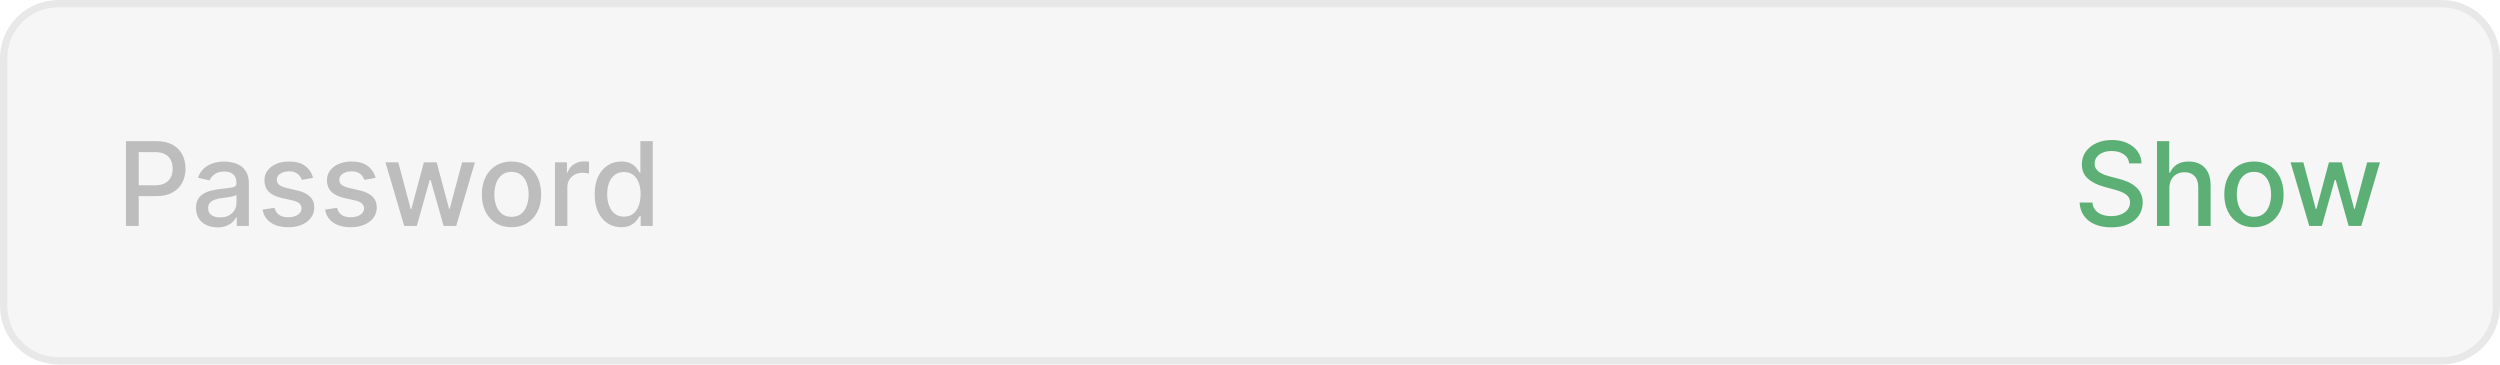
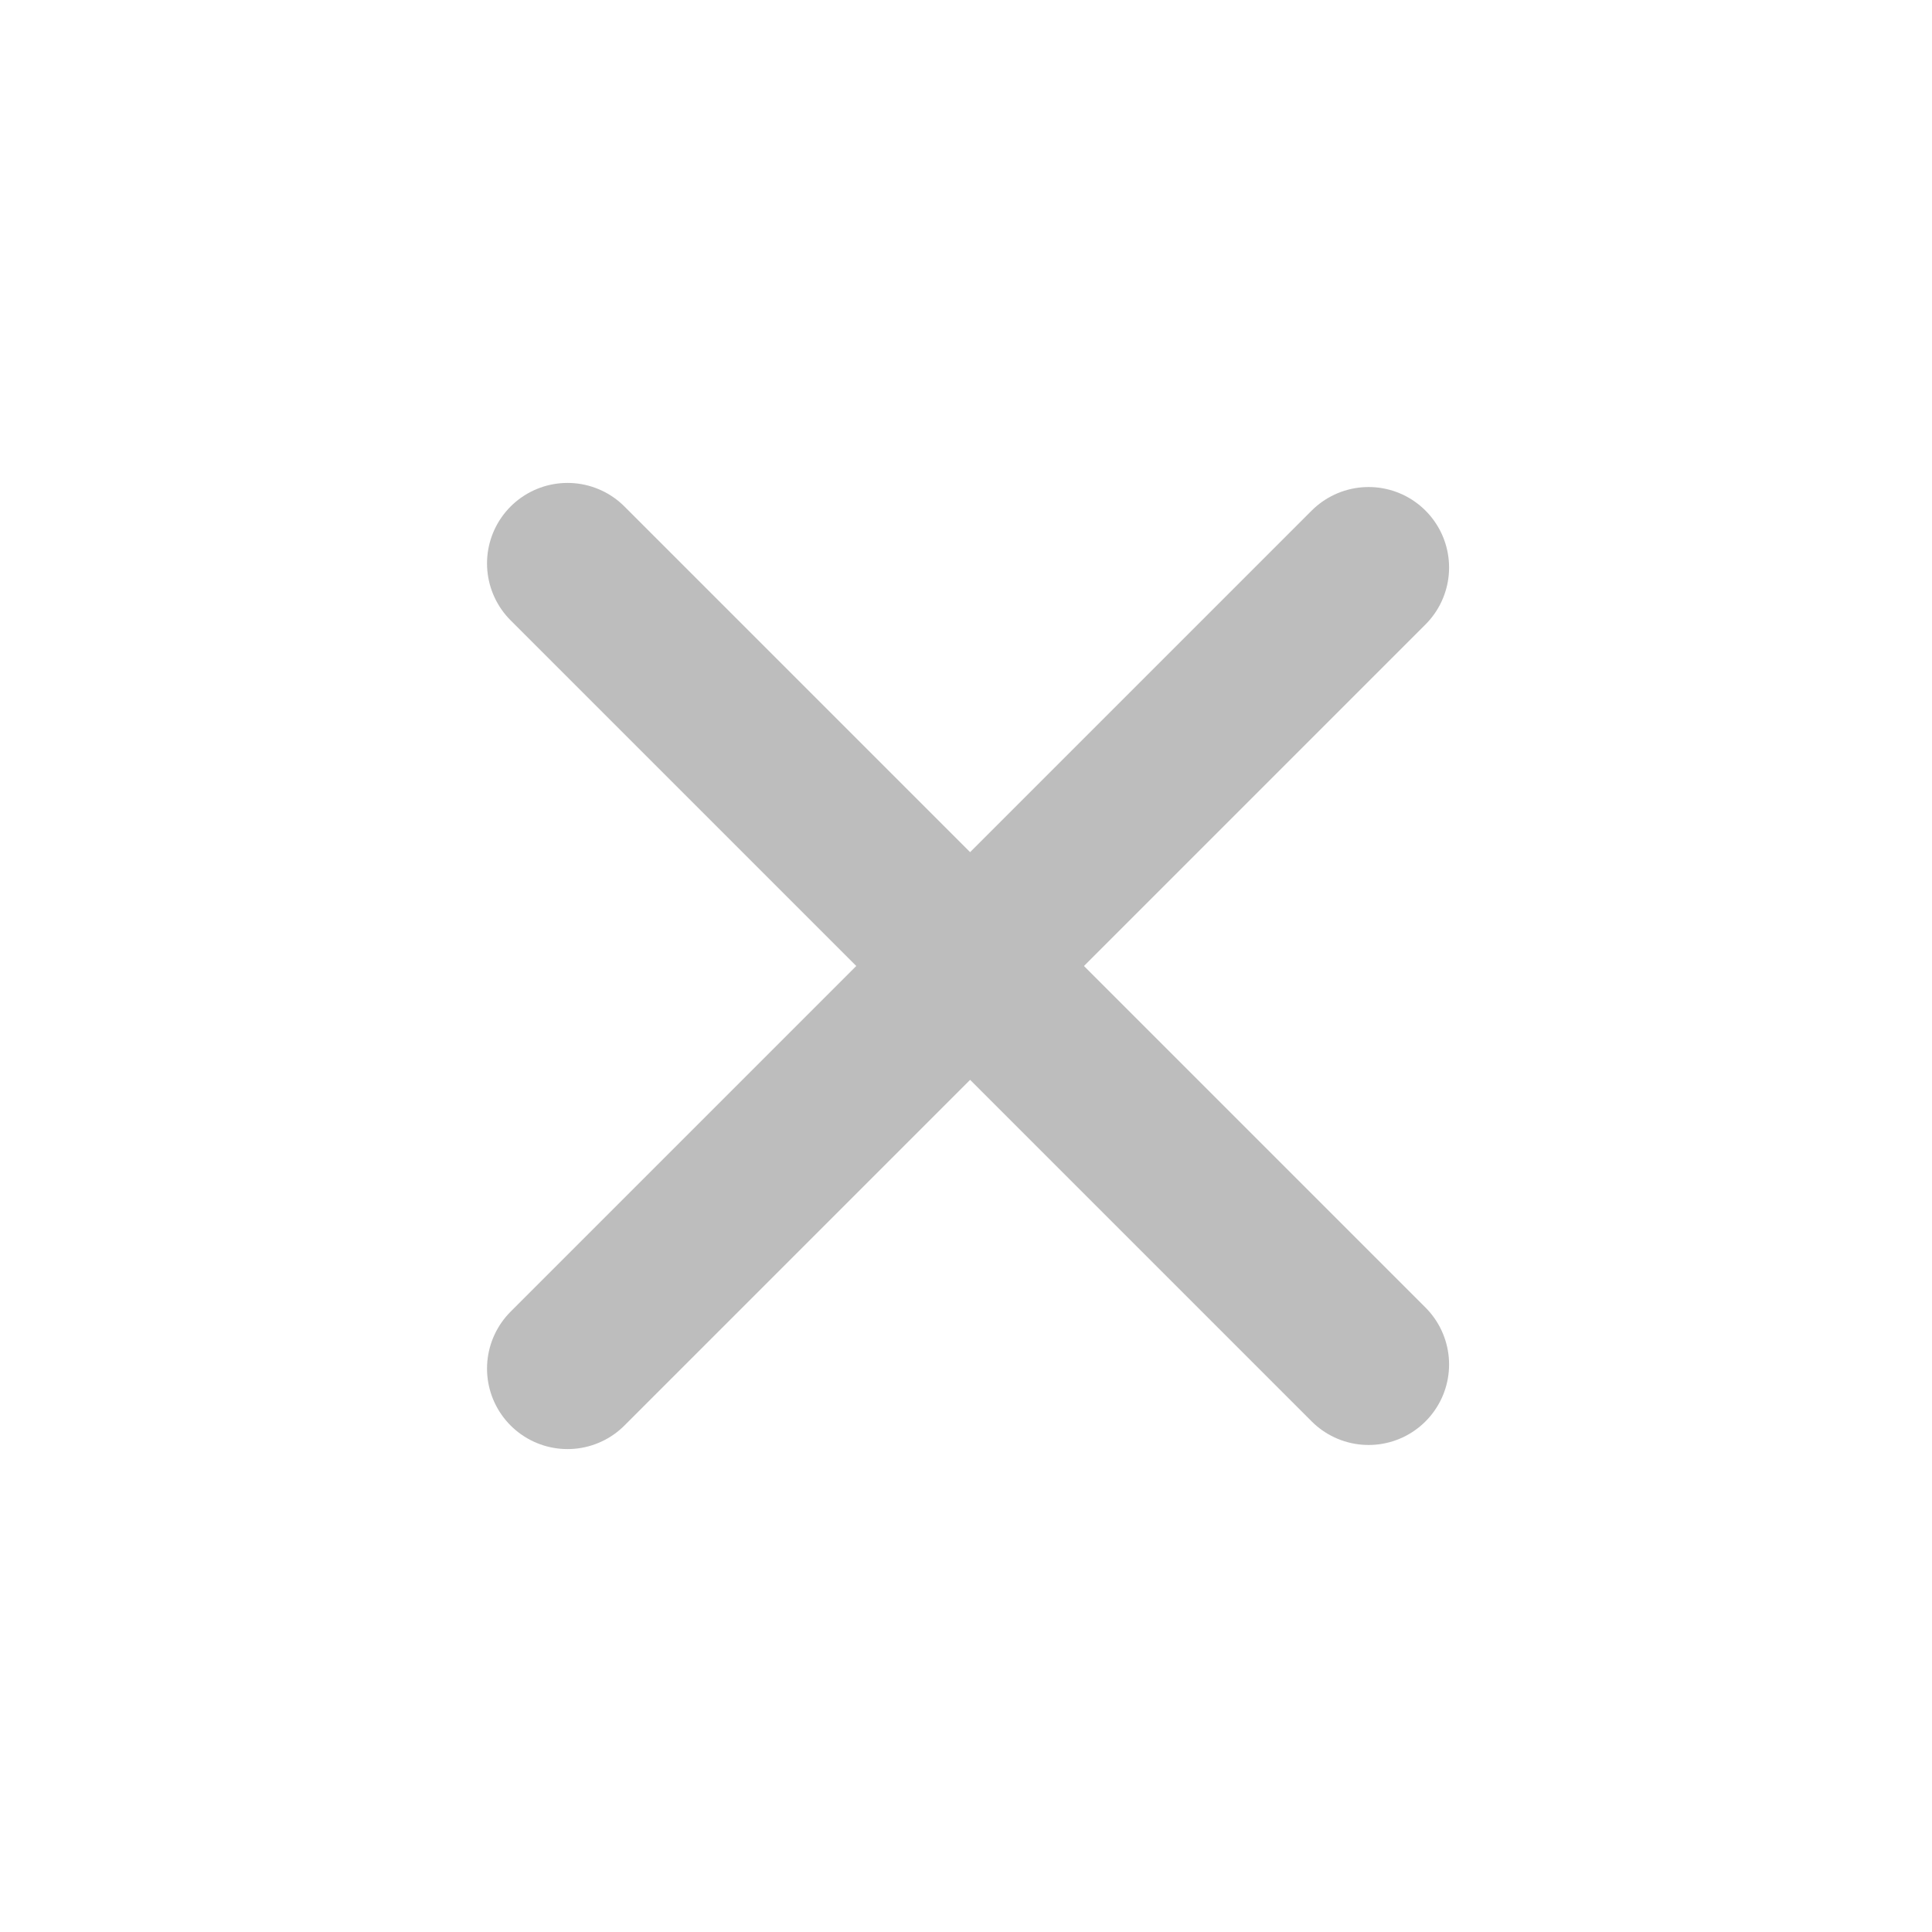
- <svg xmlns="http://www.w3.org/2000/svg" width="343" height="50" viewBox="0 0 343 50" fill="none">
-   <path d="M0.5 8C0.5 3.858 3.858 0.5 8 0.5H335C339.142 0.5 342.5 3.858 342.5 8V42C342.5 46.142 339.142 49.5 335 49.5H8C3.858 49.5 0.5 46.142 0.5 42V8Z" fill="#F6F6F6" stroke="#E8E8E8" />
-   <path d="M17.278 31V19.364H21.426C22.331 19.364 23.081 19.528 23.676 19.858C24.271 20.188 24.716 20.638 25.011 21.21C25.307 21.778 25.454 22.419 25.454 23.131C25.454 23.847 25.305 24.491 25.006 25.062C24.71 25.631 24.263 26.081 23.665 26.415C23.07 26.744 22.322 26.909 21.421 26.909H18.568V25.421H21.261C21.833 25.421 22.297 25.322 22.653 25.125C23.009 24.924 23.271 24.651 23.438 24.307C23.604 23.962 23.688 23.57 23.688 23.131C23.688 22.691 23.604 22.301 23.438 21.96C23.271 21.619 23.008 21.352 22.648 21.159C22.292 20.966 21.822 20.869 21.239 20.869H19.034V31H17.278ZM29.838 31.193C29.285 31.193 28.785 31.091 28.338 30.886C27.891 30.678 27.537 30.377 27.276 29.983C27.018 29.589 26.889 29.106 26.889 28.534C26.889 28.042 26.984 27.636 27.173 27.318C27.363 27 27.618 26.748 27.94 26.562C28.262 26.377 28.622 26.237 29.02 26.142C29.418 26.047 29.823 25.975 30.236 25.926C30.759 25.866 31.183 25.816 31.509 25.778C31.834 25.737 32.071 25.671 32.219 25.579C32.367 25.489 32.44 25.341 32.44 25.136V25.097C32.44 24.6 32.3 24.216 32.02 23.943C31.743 23.671 31.331 23.534 30.781 23.534C30.209 23.534 29.759 23.661 29.429 23.915C29.103 24.165 28.878 24.443 28.753 24.75L27.156 24.386C27.346 23.856 27.622 23.428 27.986 23.102C28.353 22.773 28.776 22.534 29.253 22.386C29.73 22.235 30.232 22.159 30.759 22.159C31.107 22.159 31.476 22.201 31.866 22.284C32.26 22.364 32.628 22.511 32.969 22.727C33.313 22.943 33.596 23.252 33.815 23.653C34.035 24.051 34.145 24.568 34.145 25.204V31H32.486V29.807H32.418C32.308 30.026 32.143 30.242 31.923 30.454C31.704 30.667 31.421 30.843 31.077 30.983C30.732 31.123 30.319 31.193 29.838 31.193ZM30.207 29.829C30.677 29.829 31.079 29.737 31.412 29.551C31.749 29.366 32.005 29.123 32.179 28.824C32.357 28.521 32.446 28.197 32.446 27.852V26.727C32.385 26.788 32.268 26.845 32.094 26.898C31.923 26.947 31.728 26.991 31.509 27.028C31.289 27.062 31.075 27.095 30.866 27.125C30.658 27.151 30.484 27.174 30.344 27.193C30.014 27.235 29.713 27.305 29.44 27.403C29.171 27.502 28.956 27.644 28.793 27.829C28.634 28.011 28.554 28.254 28.554 28.557C28.554 28.977 28.709 29.296 29.02 29.511C29.331 29.724 29.726 29.829 30.207 29.829ZM42.947 24.403L41.408 24.676C41.343 24.479 41.241 24.292 41.101 24.114C40.965 23.936 40.779 23.79 40.544 23.676C40.309 23.562 40.016 23.506 39.663 23.506C39.182 23.506 38.781 23.614 38.459 23.829C38.137 24.042 37.976 24.316 37.976 24.653C37.976 24.945 38.084 25.18 38.3 25.358C38.516 25.536 38.864 25.682 39.345 25.796L40.731 26.114C41.535 26.299 42.133 26.585 42.527 26.972C42.921 27.358 43.118 27.86 43.118 28.477C43.118 29 42.966 29.466 42.663 29.875C42.364 30.28 41.946 30.599 41.408 30.829C40.874 31.061 40.254 31.176 39.55 31.176C38.572 31.176 37.775 30.968 37.158 30.551C36.54 30.131 36.161 29.534 36.021 28.761L37.663 28.511C37.766 28.939 37.976 29.263 38.294 29.483C38.612 29.699 39.027 29.807 39.538 29.807C40.095 29.807 40.54 29.691 40.874 29.46C41.207 29.225 41.374 28.939 41.374 28.602C41.374 28.329 41.271 28.1 41.067 27.915C40.866 27.729 40.557 27.589 40.141 27.494L38.663 27.171C37.849 26.985 37.247 26.689 36.856 26.284C36.47 25.879 36.277 25.366 36.277 24.744C36.277 24.229 36.421 23.778 36.709 23.392C36.997 23.006 37.394 22.704 37.902 22.489C38.41 22.269 38.991 22.159 39.646 22.159C40.59 22.159 41.332 22.364 41.874 22.773C42.415 23.178 42.773 23.722 42.947 24.403ZM51.526 24.403L49.986 24.676C49.921 24.479 49.819 24.292 49.679 24.114C49.543 23.936 49.357 23.79 49.122 23.676C48.887 23.562 48.594 23.506 48.242 23.506C47.76 23.506 47.359 23.614 47.037 23.829C46.715 24.042 46.554 24.316 46.554 24.653C46.554 24.945 46.662 25.18 46.878 25.358C47.094 25.536 47.442 25.682 47.923 25.796L49.31 26.114C50.113 26.299 50.711 26.585 51.105 26.972C51.499 27.358 51.696 27.86 51.696 28.477C51.696 29 51.544 29.466 51.242 29.875C50.942 30.28 50.524 30.599 49.986 30.829C49.452 31.061 48.832 31.176 48.128 31.176C47.151 31.176 46.353 30.968 45.736 30.551C45.118 30.131 44.74 29.534 44.599 28.761L46.242 28.511C46.344 28.939 46.554 29.263 46.872 29.483C47.19 29.699 47.605 29.807 48.117 29.807C48.673 29.807 49.118 29.691 49.452 29.46C49.785 29.225 49.952 28.939 49.952 28.602C49.952 28.329 49.849 28.1 49.645 27.915C49.444 27.729 49.135 27.589 48.719 27.494L47.242 27.171C46.427 26.985 45.825 26.689 45.435 26.284C45.048 25.879 44.855 25.366 44.855 24.744C44.855 24.229 44.999 23.778 45.287 23.392C45.575 23.006 45.972 22.704 46.48 22.489C46.988 22.269 47.569 22.159 48.224 22.159C49.168 22.159 49.91 22.364 50.452 22.773C50.993 23.178 51.351 23.722 51.526 24.403ZM55.456 31L52.888 22.273H54.644L56.354 28.682H56.439L58.155 22.273H59.91L61.615 28.653H61.7L63.399 22.273H65.155L62.592 31H60.859L59.087 24.699H58.956L57.183 31H55.456ZM70.178 31.176C69.359 31.176 68.645 30.989 68.035 30.614C67.426 30.239 66.952 29.714 66.615 29.04C66.278 28.366 66.109 27.578 66.109 26.676C66.109 25.771 66.278 24.979 66.615 24.301C66.952 23.623 67.426 23.097 68.035 22.722C68.645 22.347 69.359 22.159 70.178 22.159C70.996 22.159 71.71 22.347 72.32 22.722C72.93 23.097 73.403 23.623 73.74 24.301C74.077 24.979 74.246 25.771 74.246 26.676C74.246 27.578 74.077 28.366 73.74 29.04C73.403 29.714 72.93 30.239 72.32 30.614C71.71 30.989 70.996 31.176 70.178 31.176ZM70.183 29.75C70.713 29.75 71.153 29.61 71.501 29.329C71.85 29.049 72.108 28.676 72.274 28.21C72.445 27.744 72.53 27.231 72.53 26.671C72.53 26.114 72.445 25.602 72.274 25.136C72.108 24.667 71.85 24.29 71.501 24.006C71.153 23.722 70.713 23.579 70.183 23.579C69.649 23.579 69.206 23.722 68.854 24.006C68.505 24.29 68.246 24.667 68.075 25.136C67.909 25.602 67.825 26.114 67.825 26.671C67.825 27.231 67.909 27.744 68.075 28.21C68.246 28.676 68.505 29.049 68.854 29.329C69.206 29.61 69.649 29.75 70.183 29.75ZM76.142 31V22.273H77.784V23.659H77.875C78.034 23.189 78.314 22.82 78.716 22.551C79.121 22.278 79.579 22.142 80.091 22.142C80.197 22.142 80.322 22.146 80.466 22.153C80.614 22.161 80.729 22.171 80.812 22.182V23.807C80.744 23.788 80.623 23.767 80.449 23.744C80.275 23.718 80.1 23.704 79.926 23.704C79.525 23.704 79.167 23.79 78.852 23.96C78.542 24.127 78.296 24.36 78.114 24.659C77.932 24.954 77.841 25.292 77.841 25.671V31H76.142ZM85.237 31.171C84.533 31.171 83.904 30.991 83.351 30.631C82.802 30.267 82.37 29.75 82.055 29.079C81.745 28.405 81.59 27.597 81.59 26.653C81.59 25.71 81.747 24.903 82.061 24.233C82.379 23.562 82.815 23.049 83.368 22.693C83.921 22.337 84.548 22.159 85.249 22.159C85.79 22.159 86.226 22.25 86.555 22.432C86.889 22.61 87.146 22.818 87.328 23.057C87.514 23.296 87.658 23.506 87.76 23.688H87.862V19.364H89.561V31H87.902V29.642H87.76C87.658 29.828 87.51 30.04 87.317 30.278C87.127 30.517 86.866 30.725 86.533 30.903C86.199 31.081 85.767 31.171 85.237 31.171ZM85.612 29.722C86.101 29.722 86.514 29.593 86.851 29.335C87.192 29.074 87.449 28.712 87.624 28.25C87.802 27.788 87.891 27.25 87.891 26.636C87.891 26.03 87.803 25.5 87.629 25.046C87.455 24.591 87.199 24.237 86.862 23.983C86.525 23.729 86.108 23.602 85.612 23.602C85.101 23.602 84.675 23.735 84.334 24C83.993 24.265 83.735 24.627 83.561 25.085C83.391 25.544 83.305 26.061 83.305 26.636C83.305 27.22 83.392 27.744 83.567 28.21C83.741 28.676 83.999 29.046 84.34 29.318C84.684 29.587 85.108 29.722 85.612 29.722Z" fill="#BDBDBD" />
-   <path d="M292.125 22.421C292.064 21.883 291.814 21.466 291.375 21.171C290.936 20.871 290.383 20.722 289.716 20.722C289.239 20.722 288.826 20.797 288.477 20.949C288.129 21.097 287.858 21.301 287.665 21.562C287.475 21.82 287.381 22.114 287.381 22.443C287.381 22.72 287.445 22.958 287.574 23.159C287.706 23.36 287.879 23.528 288.091 23.665C288.307 23.797 288.538 23.909 288.784 24C289.03 24.087 289.267 24.159 289.494 24.216L290.631 24.511C291.002 24.602 291.383 24.725 291.773 24.881C292.163 25.036 292.525 25.241 292.858 25.494C293.191 25.748 293.46 26.062 293.665 26.438C293.873 26.812 293.977 27.261 293.977 27.784C293.977 28.443 293.807 29.028 293.466 29.54C293.129 30.051 292.638 30.454 291.994 30.75C291.354 31.046 290.58 31.193 289.67 31.193C288.799 31.193 288.045 31.055 287.409 30.778C286.773 30.502 286.275 30.11 285.915 29.602C285.555 29.091 285.356 28.485 285.318 27.784H287.08C287.114 28.204 287.25 28.555 287.489 28.835C287.731 29.112 288.04 29.318 288.415 29.454C288.794 29.587 289.208 29.653 289.659 29.653C290.155 29.653 290.597 29.576 290.983 29.421C291.373 29.261 291.68 29.042 291.903 28.761C292.127 28.477 292.239 28.146 292.239 27.767C292.239 27.422 292.14 27.14 291.943 26.921C291.75 26.701 291.487 26.519 291.153 26.375C290.824 26.231 290.451 26.104 290.034 25.994L288.659 25.619C287.727 25.366 286.989 24.992 286.443 24.5C285.902 24.008 285.631 23.356 285.631 22.546C285.631 21.875 285.813 21.29 286.176 20.79C286.54 20.29 287.032 19.901 287.653 19.625C288.275 19.345 288.975 19.204 289.756 19.204C290.544 19.204 291.239 19.343 291.841 19.619C292.447 19.896 292.924 20.276 293.273 20.761C293.621 21.242 293.803 21.796 293.818 22.421H292.125ZM297.638 25.818V31H295.939V19.364H297.615V23.693H297.723C297.928 23.224 298.24 22.85 298.661 22.574C299.081 22.297 299.63 22.159 300.308 22.159C300.907 22.159 301.429 22.282 301.876 22.528C302.327 22.775 302.676 23.142 302.922 23.631C303.172 24.116 303.297 24.722 303.297 25.449V31H301.598V25.653C301.598 25.013 301.433 24.517 301.104 24.165C300.774 23.809 300.316 23.631 299.729 23.631C299.327 23.631 298.967 23.716 298.649 23.886C298.335 24.057 298.087 24.307 297.905 24.636C297.727 24.962 297.638 25.356 297.638 25.818ZM309.24 31.176C308.422 31.176 307.708 30.989 307.098 30.614C306.488 30.239 306.015 29.714 305.678 29.04C305.34 28.366 305.172 27.578 305.172 26.676C305.172 25.771 305.34 24.979 305.678 24.301C306.015 23.623 306.488 23.097 307.098 22.722C307.708 22.347 308.422 22.159 309.24 22.159C310.058 22.159 310.772 22.347 311.382 22.722C311.992 23.097 312.465 23.623 312.803 24.301C313.14 24.979 313.308 25.771 313.308 26.676C313.308 27.578 313.14 28.366 312.803 29.04C312.465 29.714 311.992 30.239 311.382 30.614C310.772 30.989 310.058 31.176 309.24 31.176ZM309.246 29.75C309.776 29.75 310.215 29.61 310.564 29.329C310.912 29.049 311.17 28.676 311.337 28.21C311.507 27.744 311.592 27.231 311.592 26.671C311.592 26.114 311.507 25.602 311.337 25.136C311.17 24.667 310.912 24.29 310.564 24.006C310.215 23.722 309.776 23.579 309.246 23.579C308.712 23.579 308.268 23.722 307.916 24.006C307.568 24.29 307.308 24.667 307.138 25.136C306.971 25.602 306.888 26.114 306.888 26.671C306.888 27.231 306.971 27.744 307.138 28.21C307.308 28.676 307.568 29.049 307.916 29.329C308.268 29.61 308.712 29.75 309.246 29.75ZM316.831 31L314.263 22.273H316.018L317.729 28.682H317.814L319.53 22.273H321.286L322.99 28.653H323.075L324.774 22.273H326.53L323.967 31H322.234L320.462 24.699H320.331L318.558 31H316.831Z" fill="#5DB075" />
+ <svg xmlns="http://www.w3.org/2000/svg" width="24" height="24" viewBox="0 0 24 24" fill="none">
+   <line x1="7.05" y1="17.001" x2="17.001" y2="7.05" stroke="#BDBDBD" stroke-width="2" stroke-linecap="round" />
+   <line x1="17.001" y1="16.95" x2="7.05" y2="6.999" stroke="#BDBDBD" stroke-width="2" stroke-linecap="round" />
</svg>
